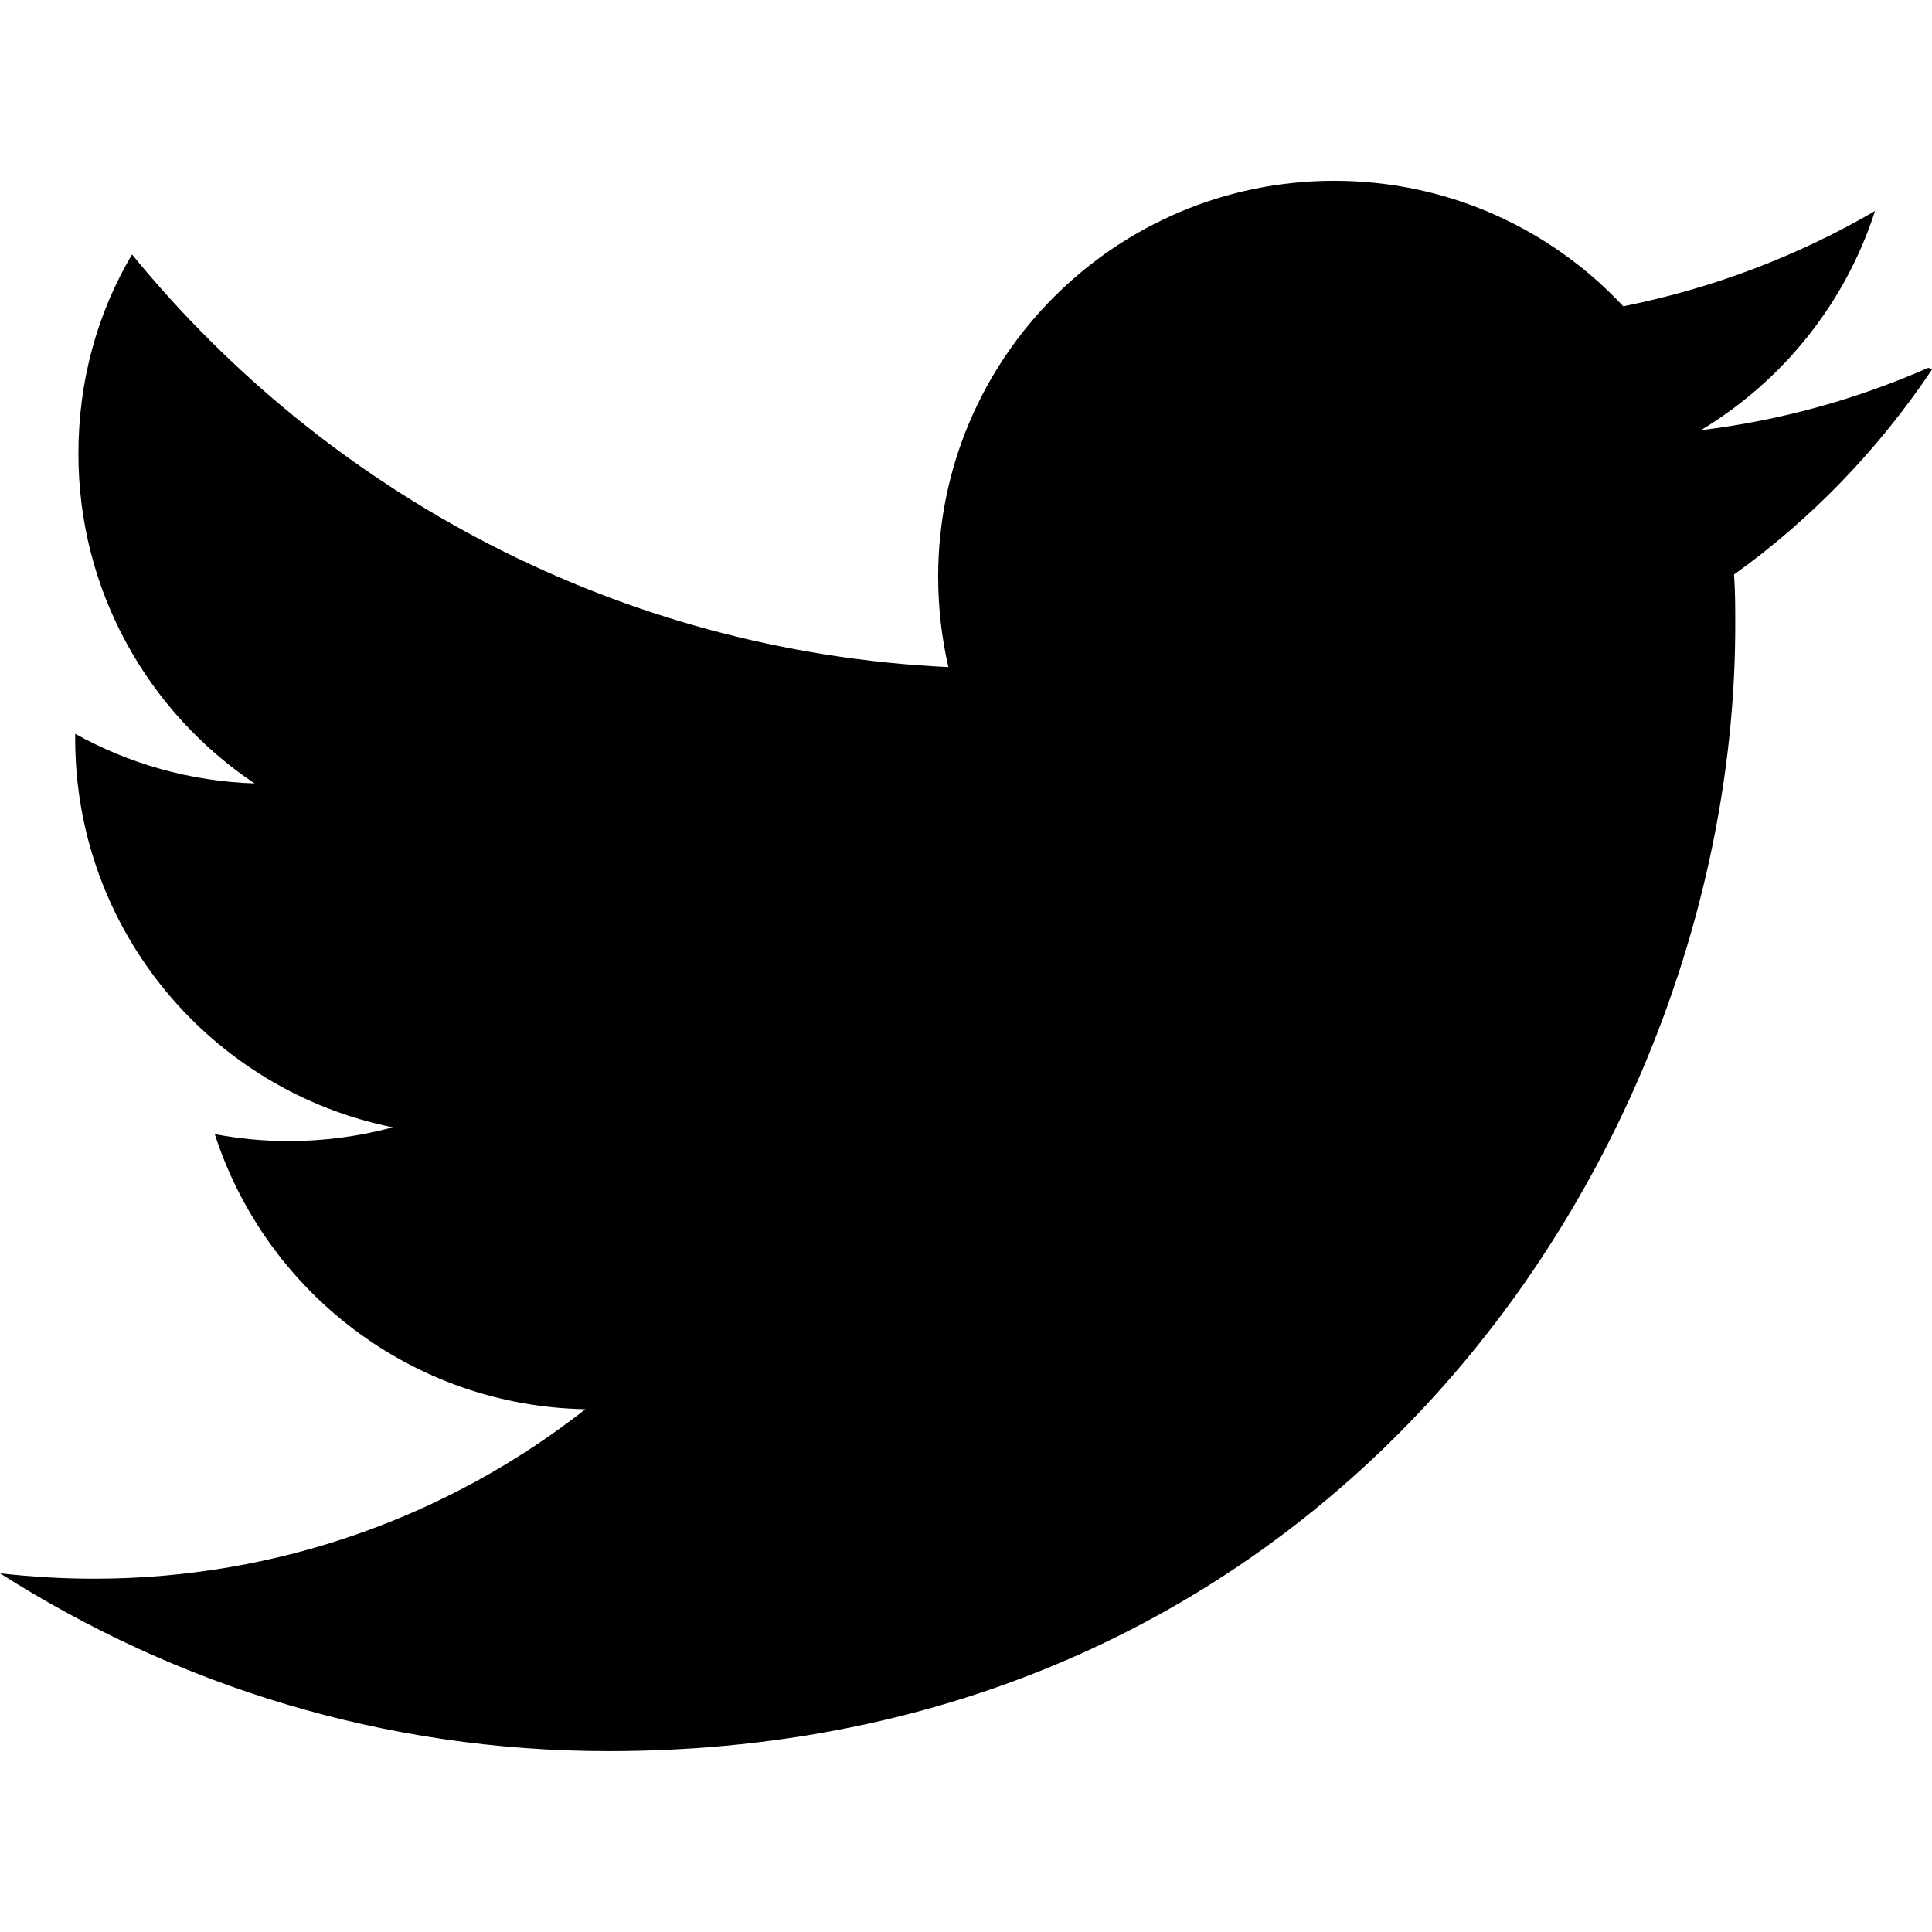
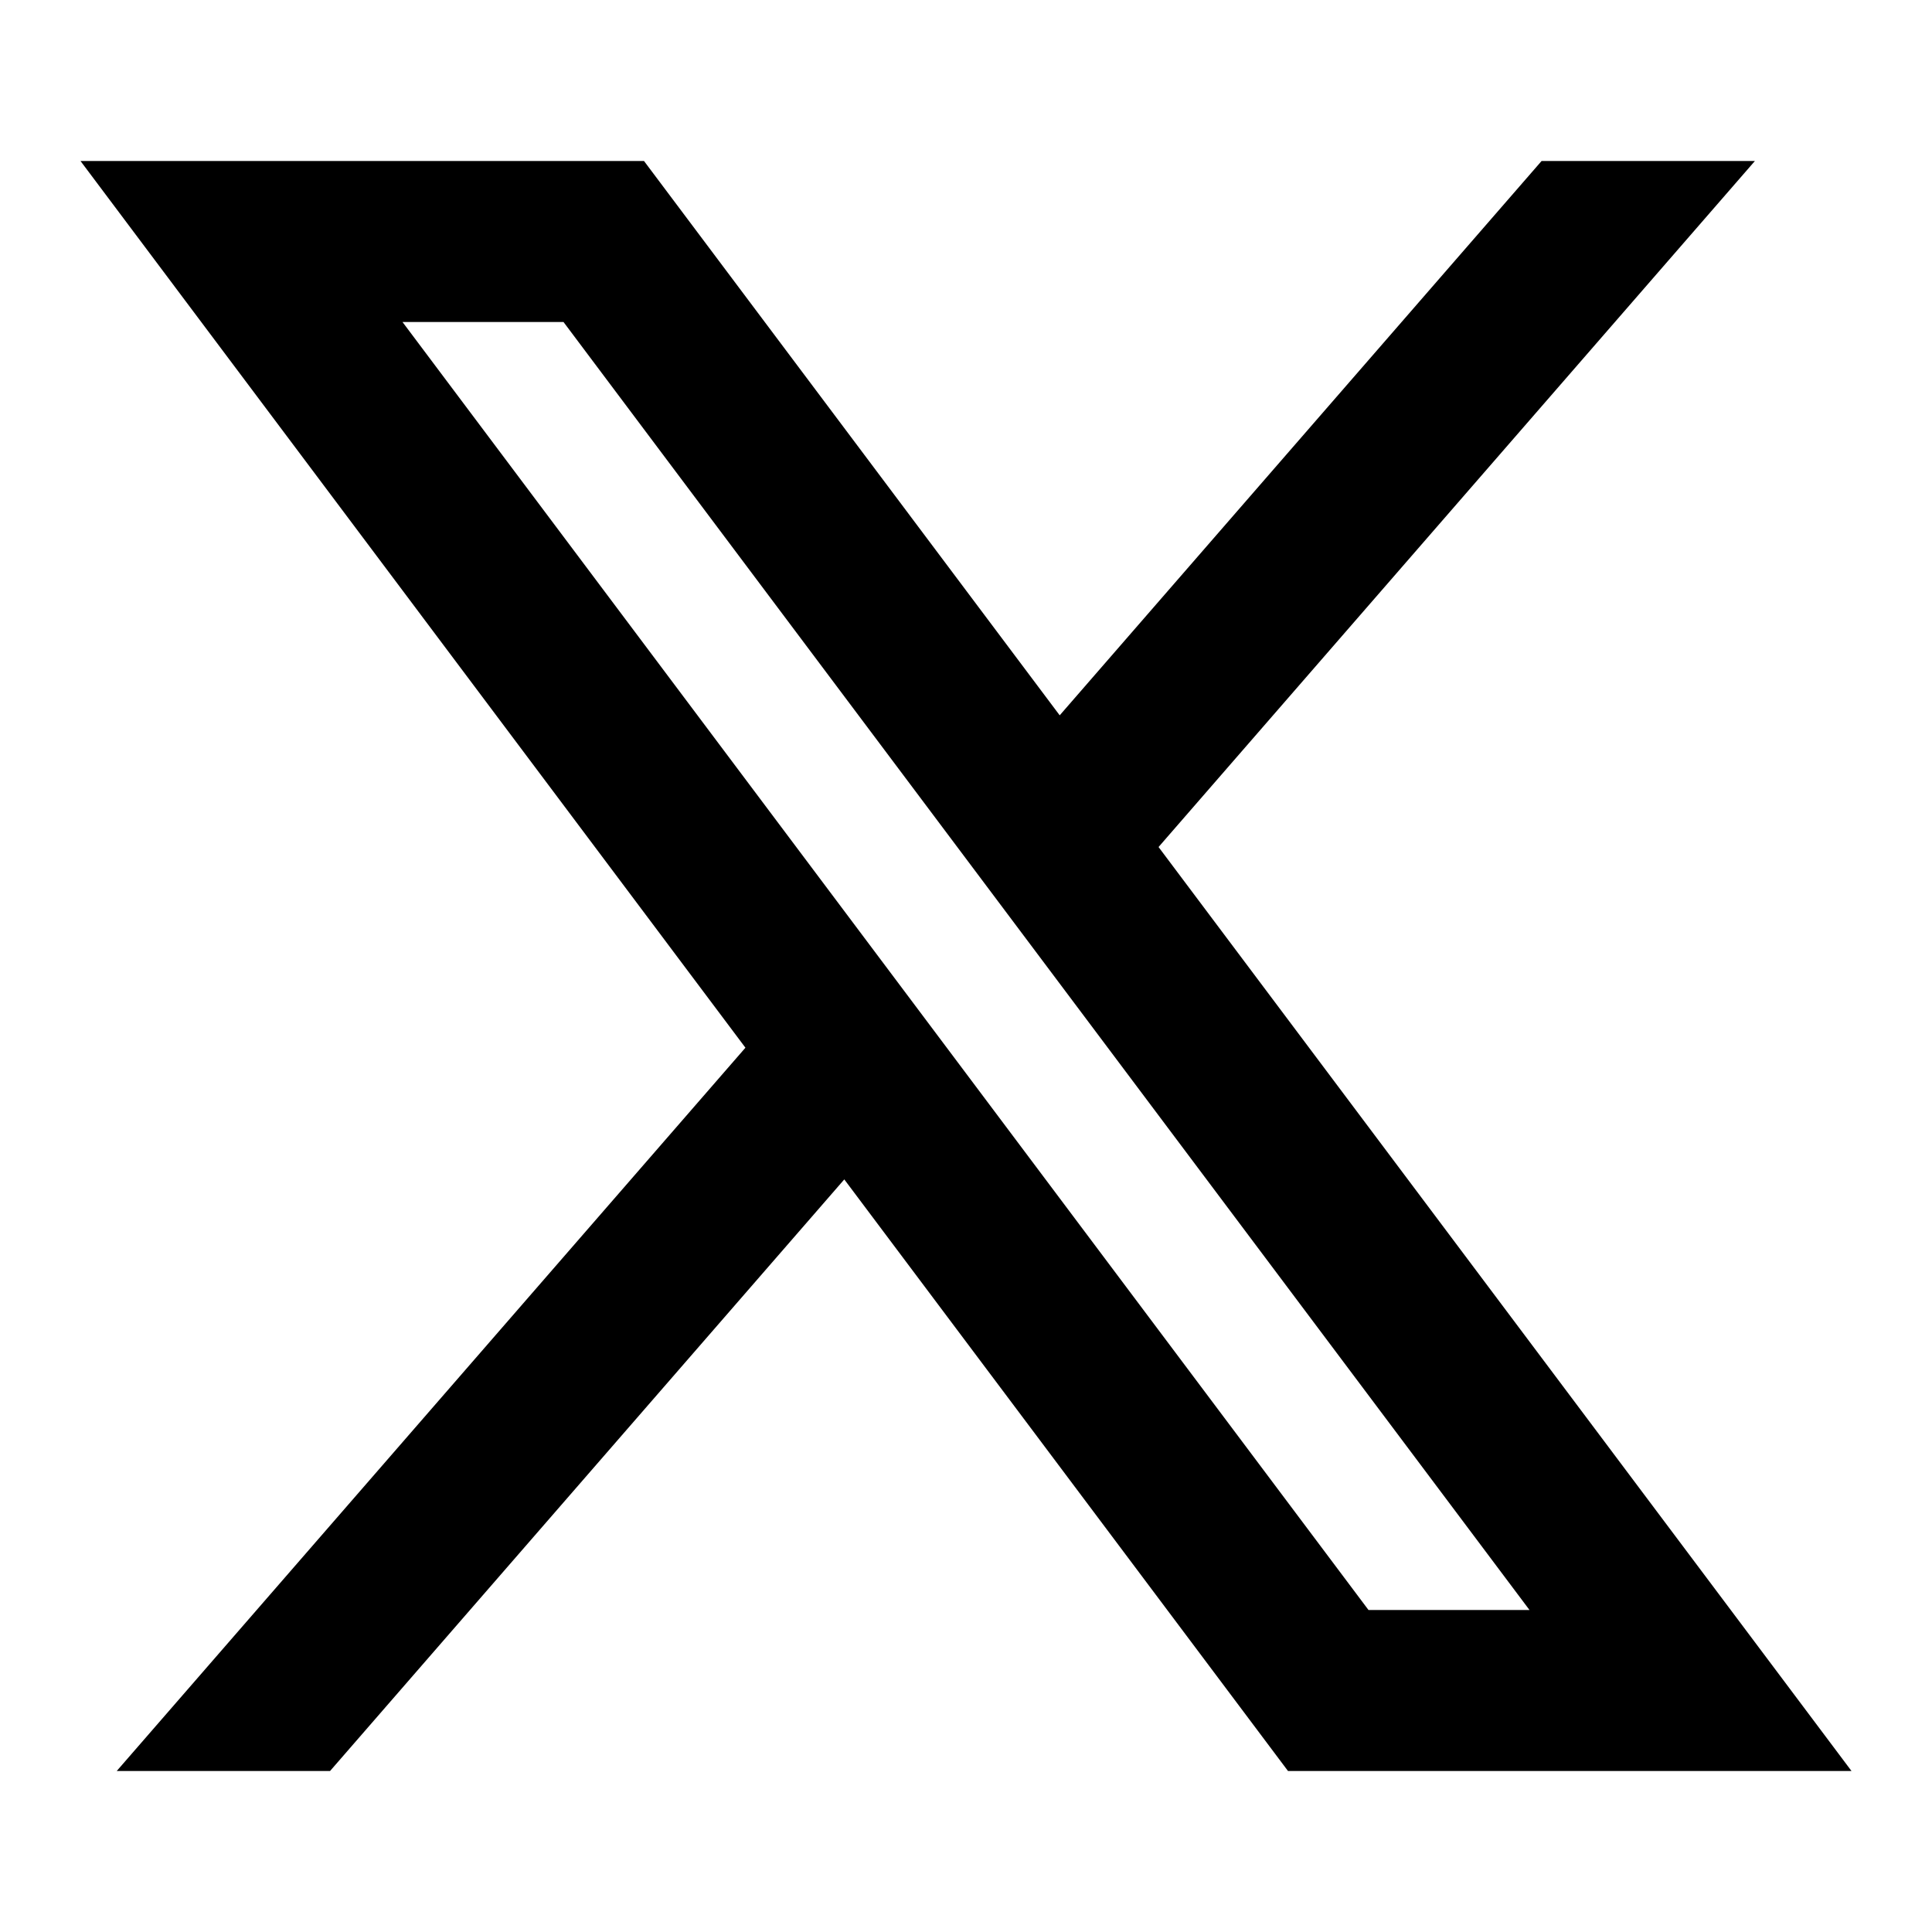
- <svg xmlns="http://www.w3.org/2000/svg" role="img" viewBox="0 0 24 24">
-   <path d="M23.954 4.569c-.885.389-1.83.654-2.825.775 1.014-.611 1.794-1.574 2.163-2.723-.951.555-2.005.959-3.127 1.184-.896-.959-2.173-1.559-3.591-1.559-2.717 0-4.92 2.203-4.92 4.917 0 .39.045.765.127 1.124C7.691 8.094 4.066 6.13 1.64 3.161c-.427.722-.666 1.561-.666 2.475 0 1.71.87 3.213 2.188 4.096-.807-.026-1.566-.248-2.228-.616v.061c0 2.385 1.693 4.374 3.946 4.827-.413.111-.849.171-1.296.171-.314 0-.615-.03-.916-.086.631 1.953 2.445 3.377 4.604 3.417-1.68 1.319-3.809 2.105-6.102 2.105-.39 0-.779-.023-1.17-.067 2.189 1.394 4.768 2.209 7.557 2.209 9.054 0 13.999-7.496 13.999-13.986 0-.209 0-.42-.015-.63.961-.689 1.8-1.56 2.46-2.548l-.047-.02z" />
+ <svg xmlns="http://www.w3.org/2000/svg" viewBox="0 0 24 24">
+   <path fill="currentColor" d="M8 2H1l8.26 11.015L1.45 22H4.1l6.388-7.349L16 22h7l-8.608-11.478L21.8 2h-2.65l-5.986 6.886zm9 18L5 4h2l12 16z" />
</svg>
